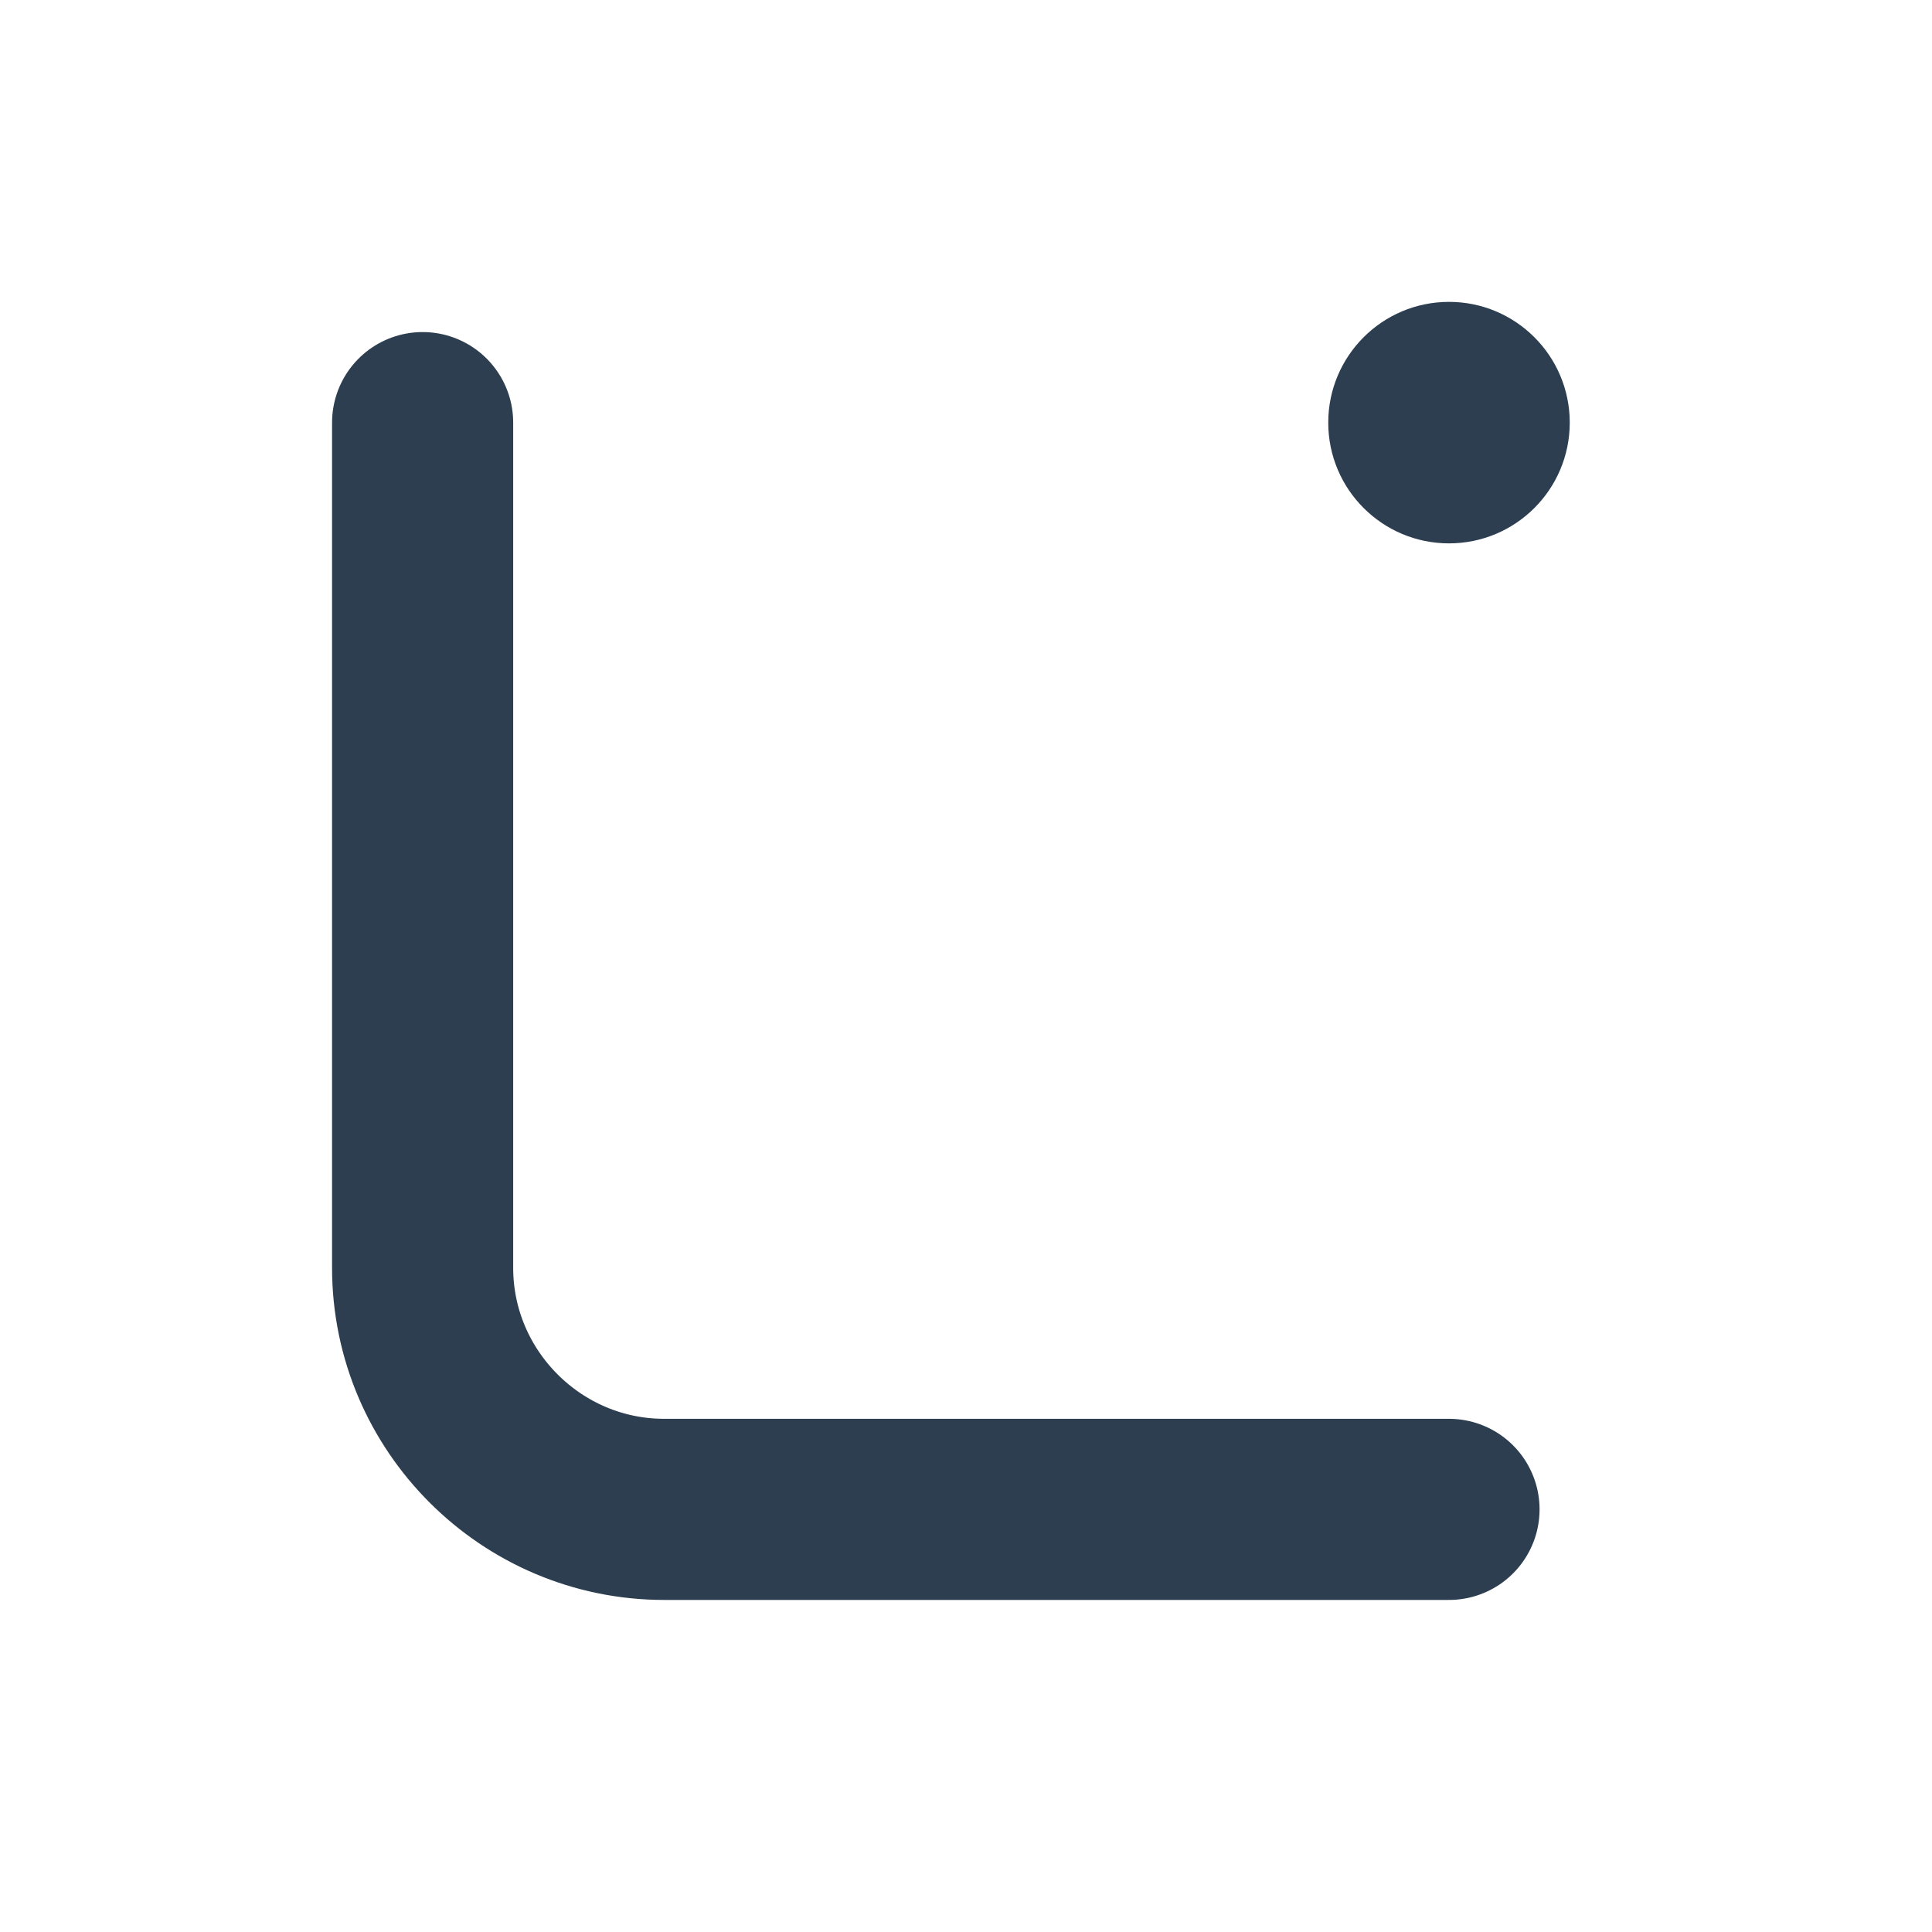
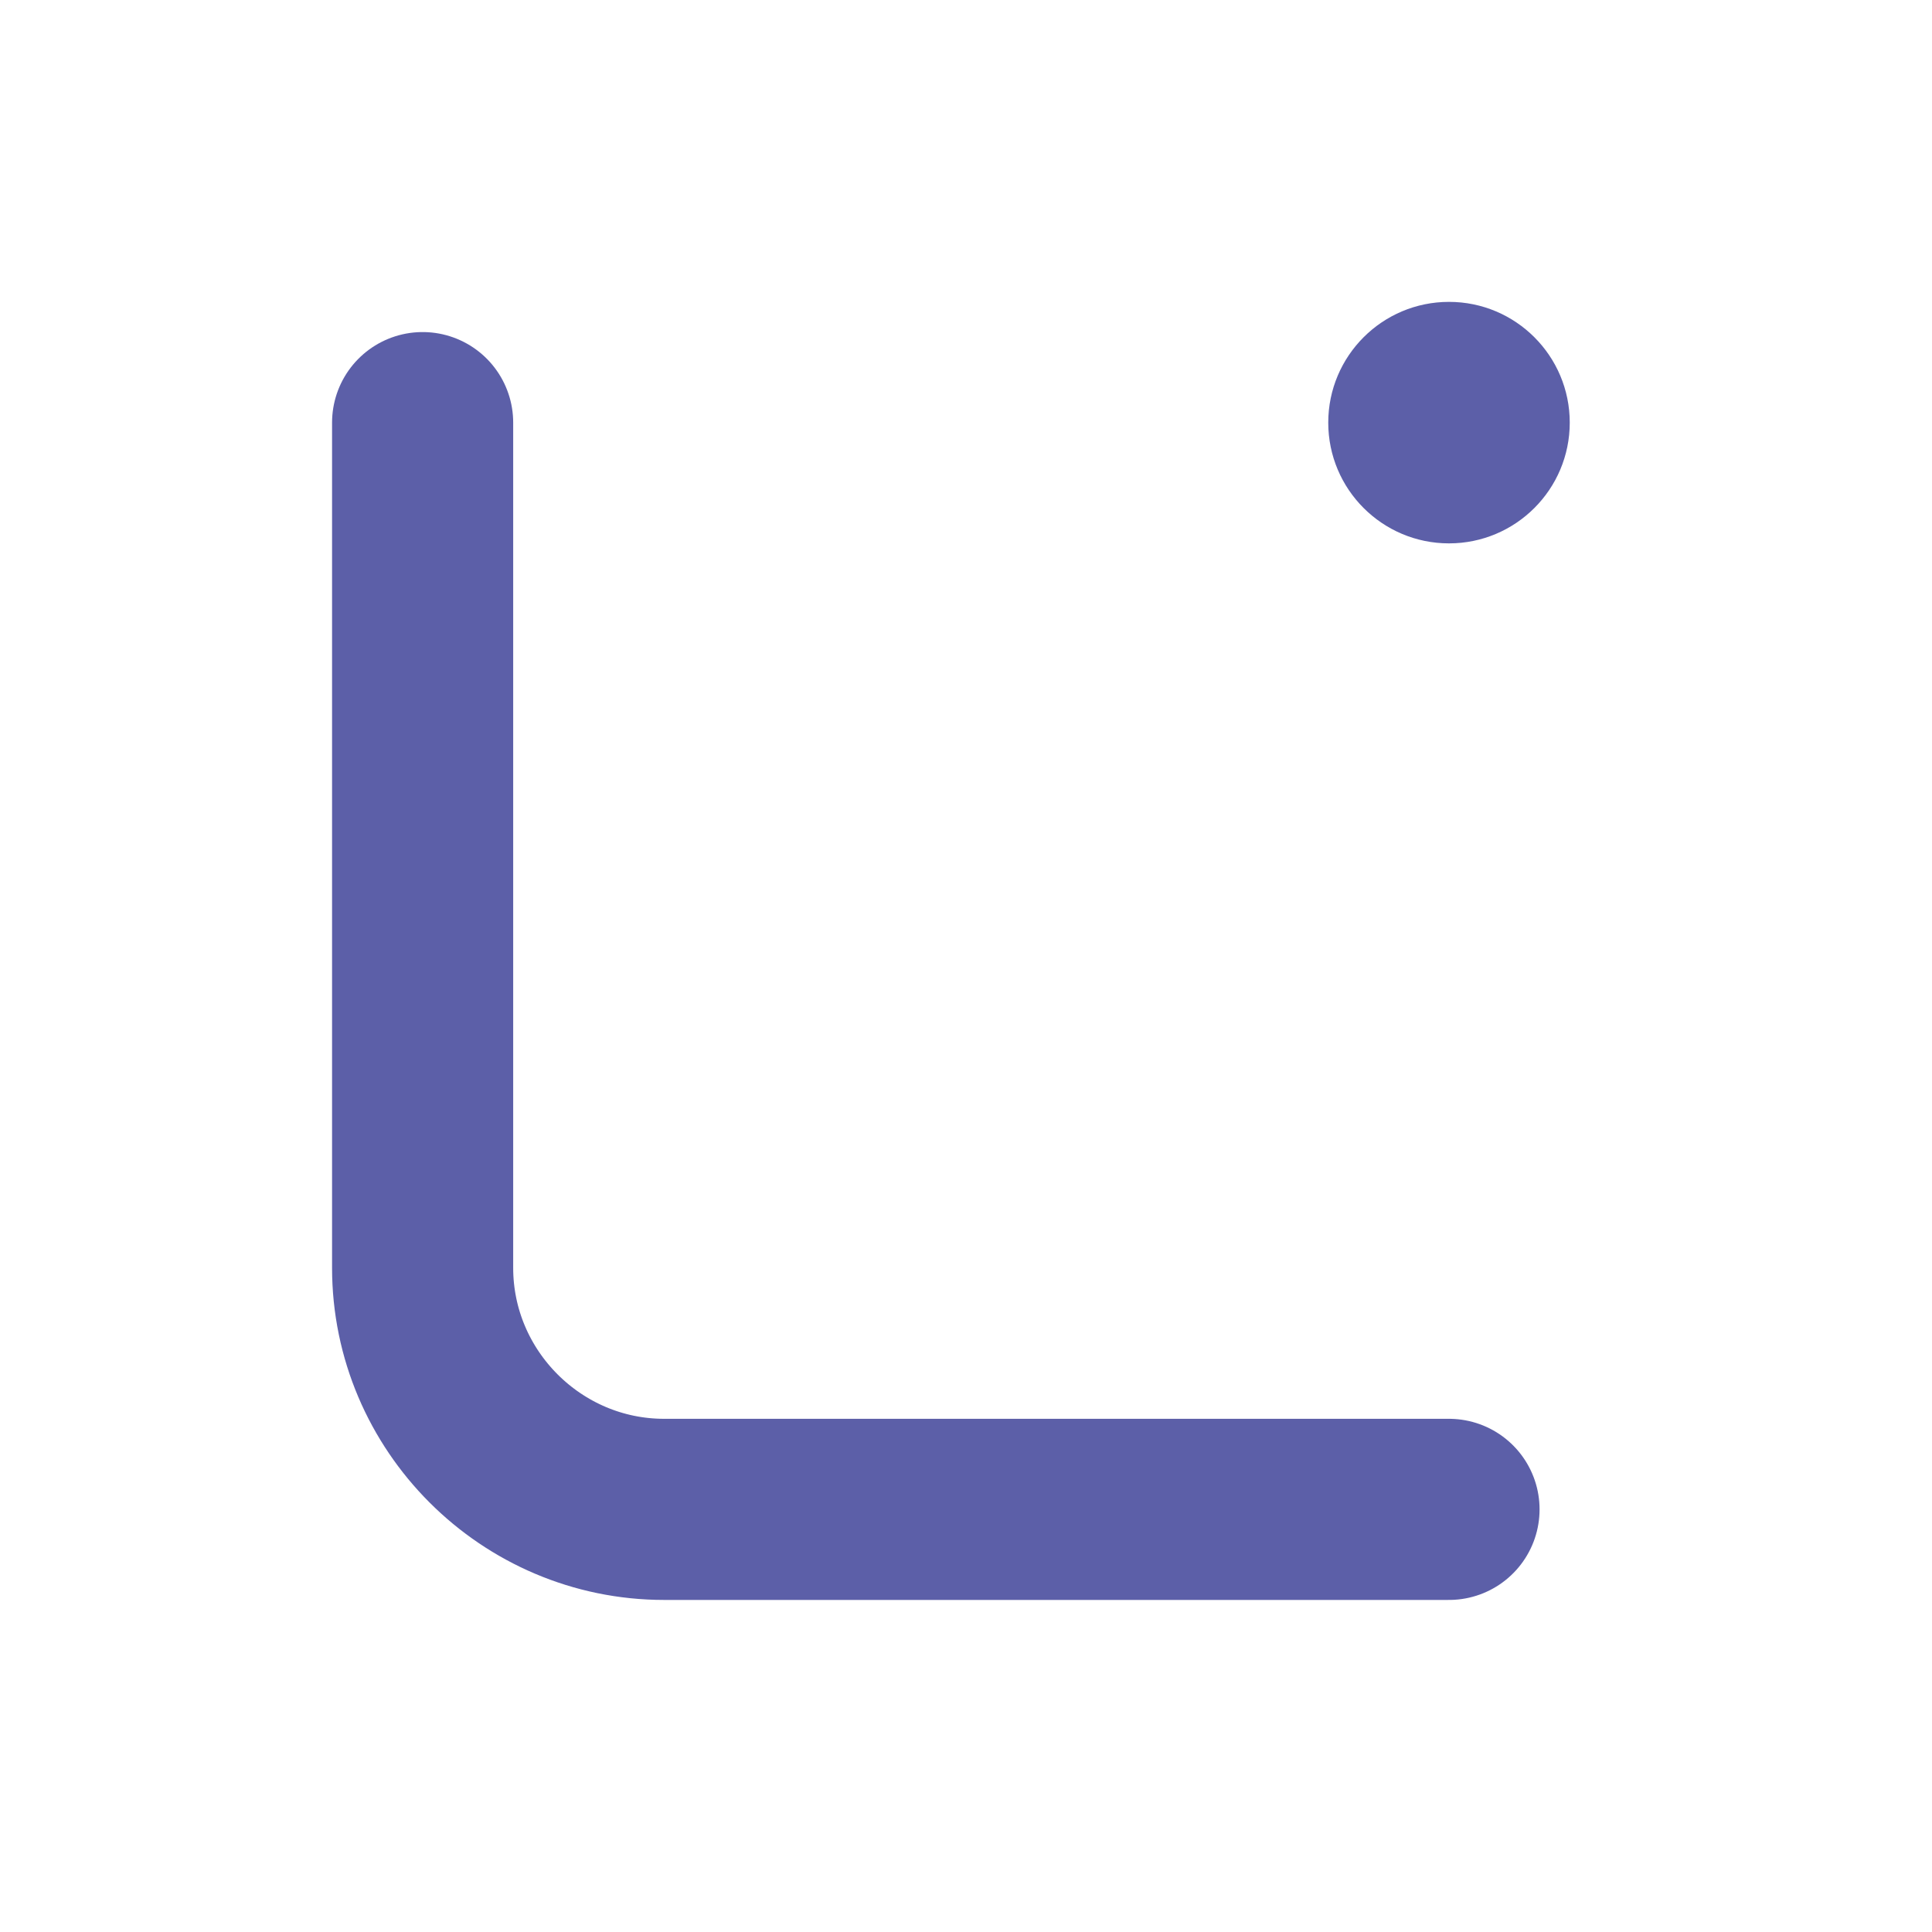
<svg xmlns="http://www.w3.org/2000/svg" viewBox="0 0 64 64" role="img" aria-label="Linger">
  <rect width="64" height="64" rx="14" fill="none" />
-   <path d="M 14 14 L 14 42 C 14 46.4 17.6 50 22 50 L 48 50" fill="none" stroke="#2c3e50" stroke-width="6" stroke-linecap="round" stroke-linejoin="round" />
-   <circle cx="48" cy="14" r="4" fill="#2c3e50" />
+   <path d="M 14 14 L 14 42 C 14 46.4 17.6 50 22 50 L 48 50" fill="none" stroke="#5c5fa8" stroke-width="6" stroke-linecap="round" stroke-linejoin="round" />
+   <circle cx="48" cy="14" r="4" fill="#5c5fa8" />
</svg>
